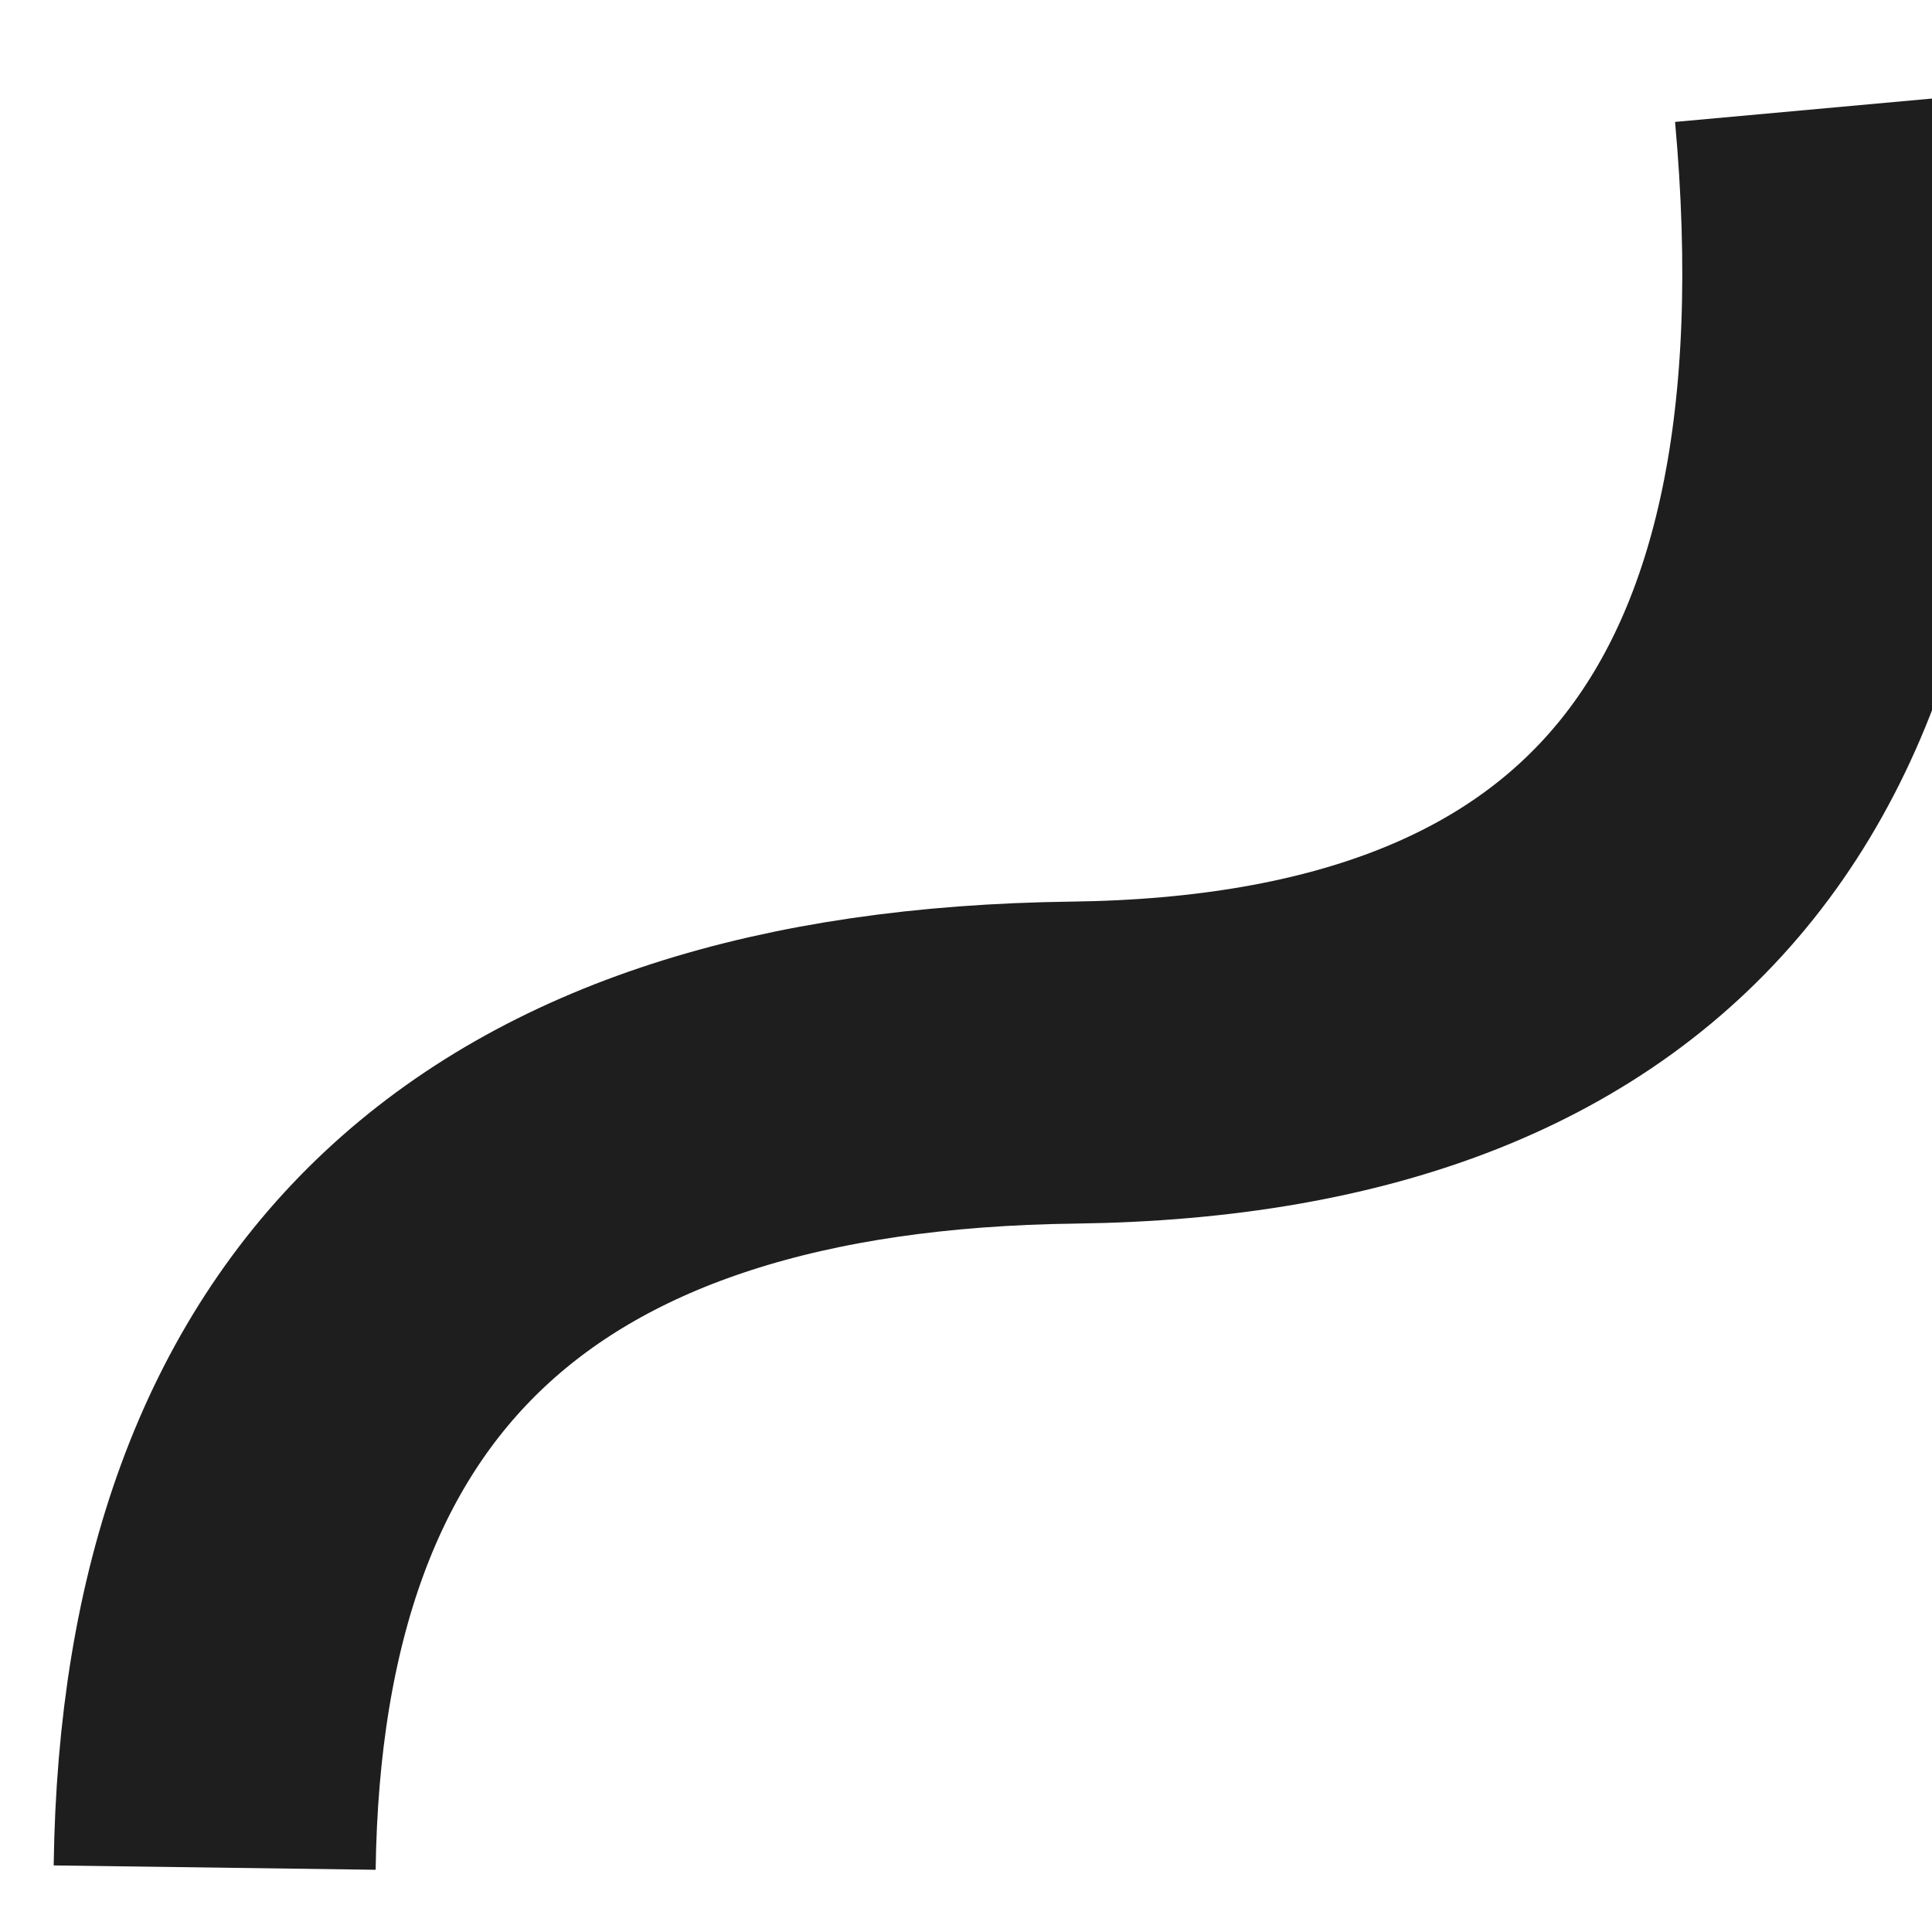
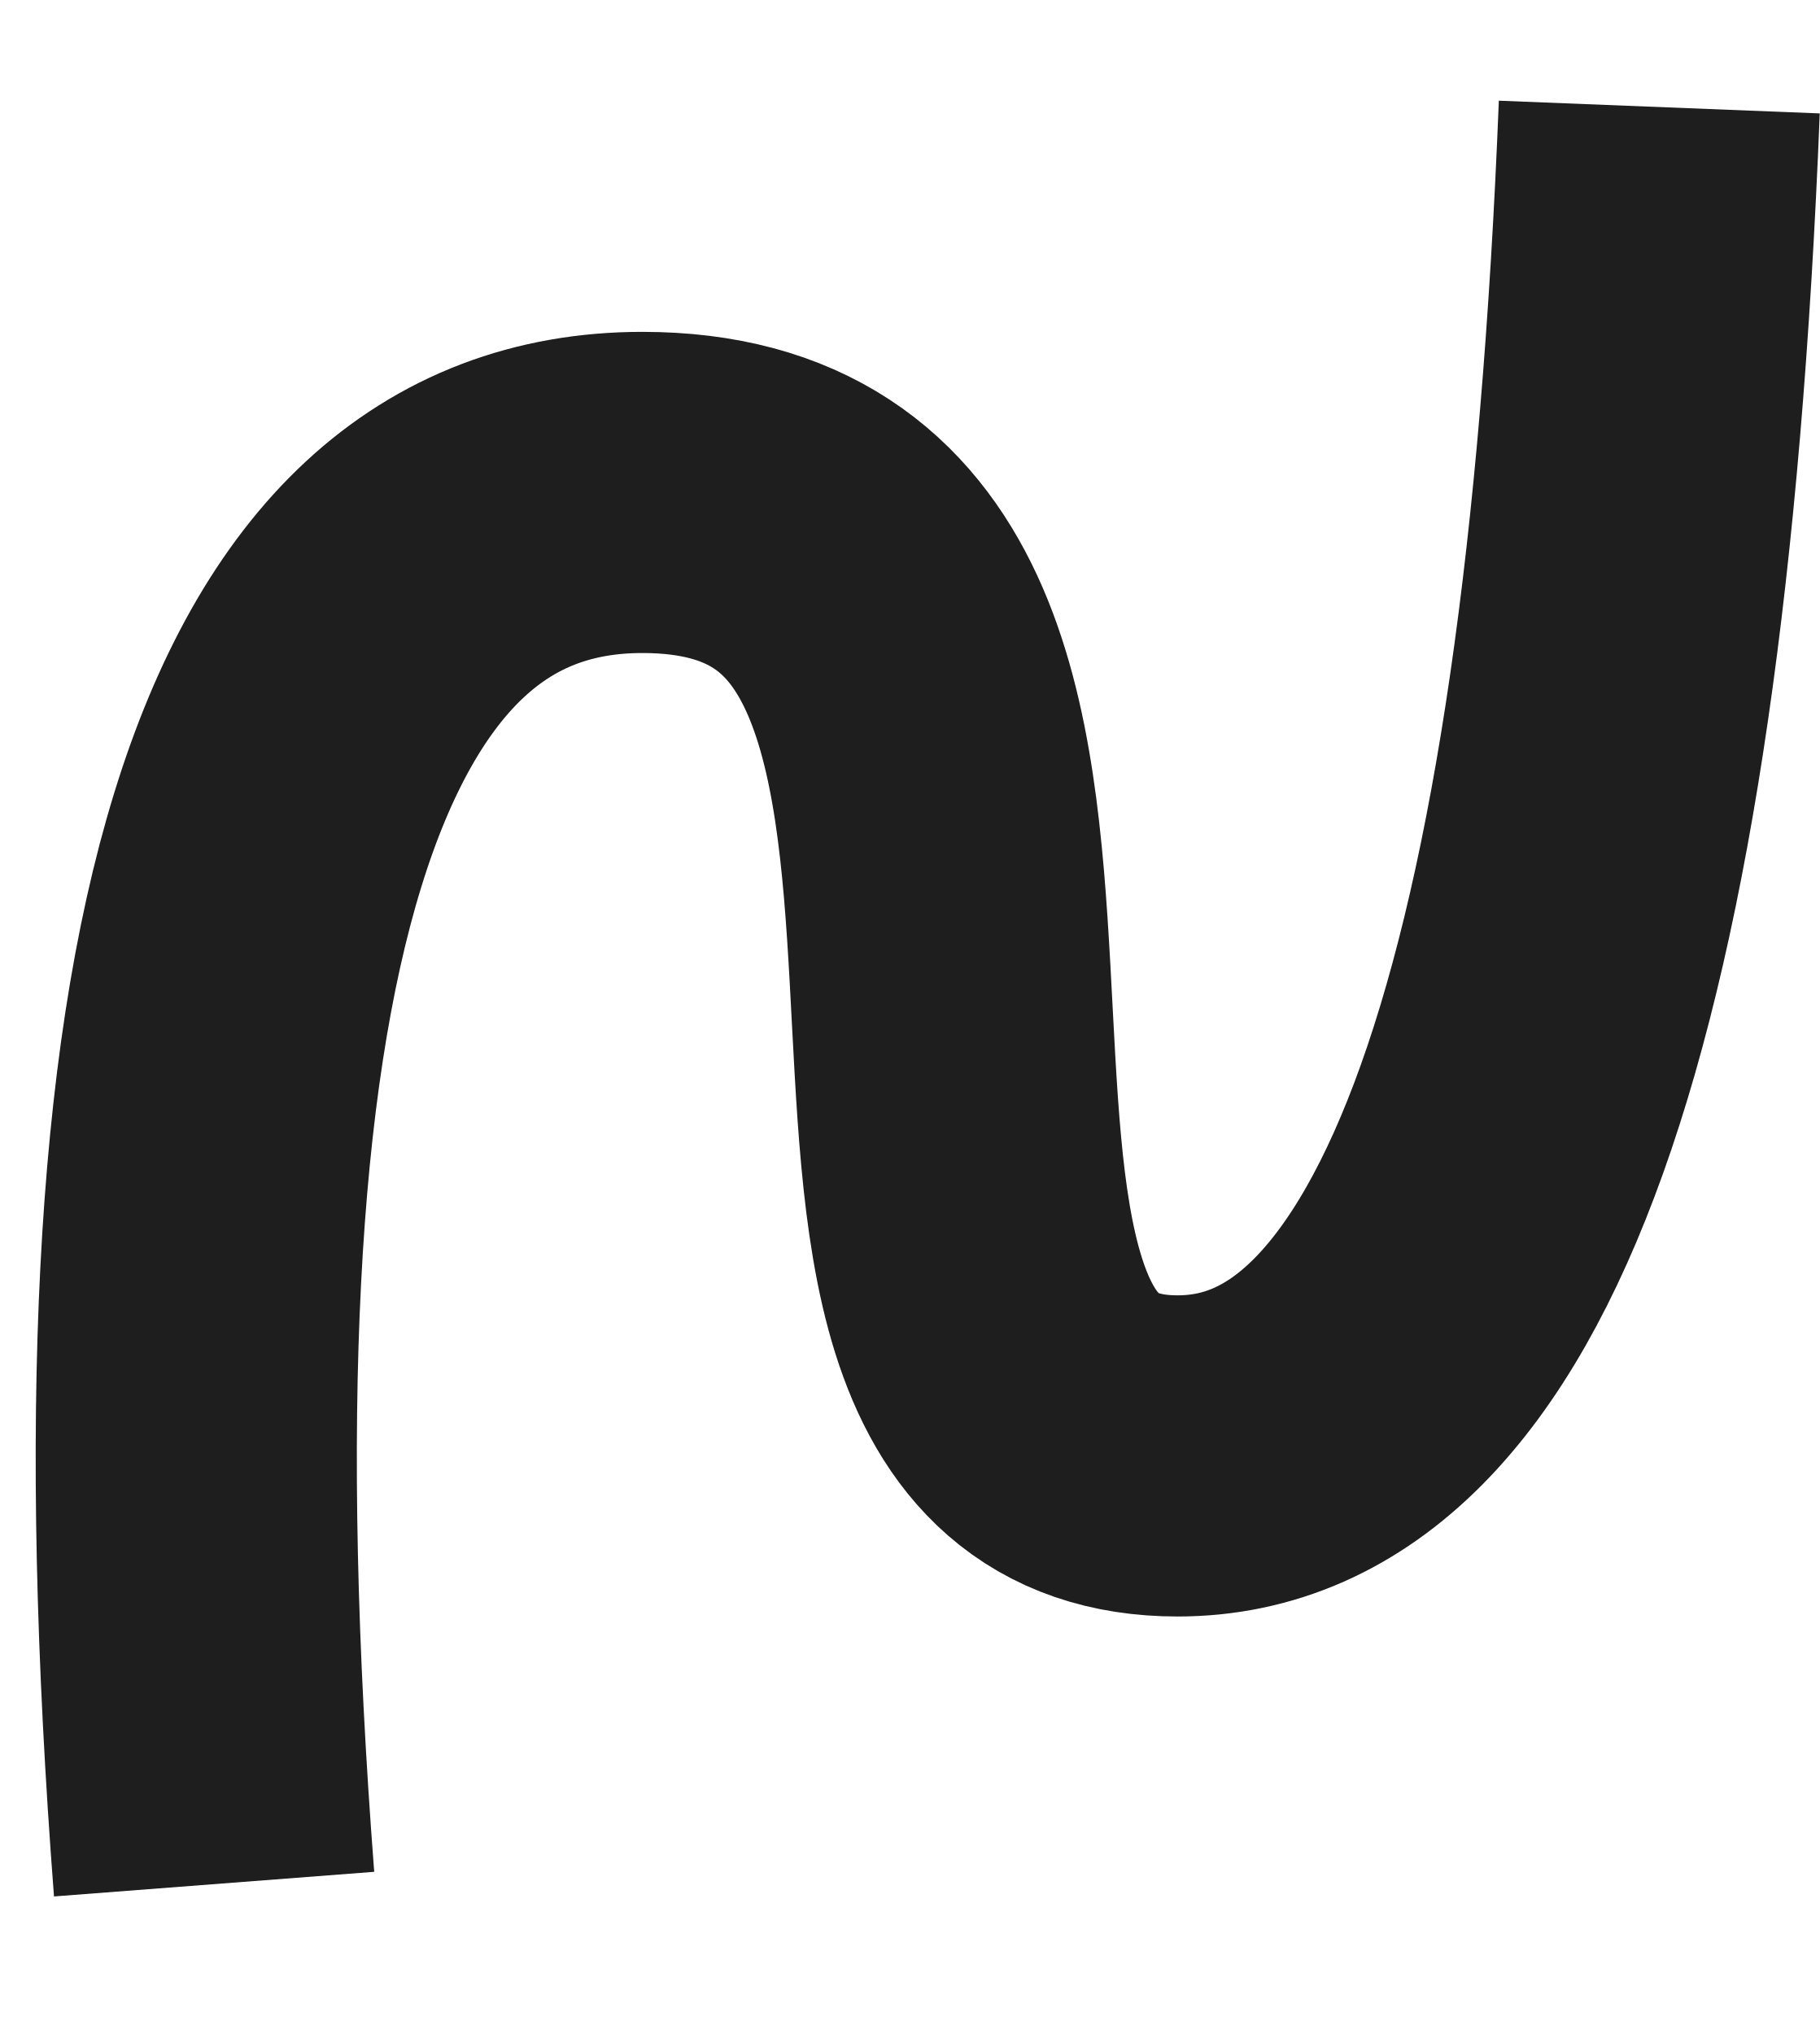
- <svg xmlns="http://www.w3.org/2000/svg" viewBox="-2 -1 18 18" preserveAspectRatio="xMidYMid" class="export-svg-preview">
+ <svg xmlns="http://www.w3.org/2000/svg" viewBox="-1 -1 17 19" preserveAspectRatio="xMidYMid" class="export-svg-preview">
  <g>
-     <g transform="translate(-2.4,-1.4) rotate(0)" data-svg-item-container-id="UV-GoBj0h" style="opacity: 1; mix-blend-mode: normal;">
+     <g transform="translate(-3,-1.4) rotate(0)" data-svg-item-container-id="UV-GoBj0h" style="opacity: 1; mix-blend-mode: normal;">
+       <defs />
+       <g filter="">  </g>
      <g>
-         <g transform="translate(2.4,1.4) rotate(0)" data-svg-item-container-id="P1-2f9sLNG" style="opacity: 1; mix-blend-mode: normal;">
-           <g mode="edit" style="opacity: 1;">
-             <g> </g>
-             <path d="M 0 16.4 Q 0.1 9 8 8.9 Q 15.9 8.8 15.1 0 " stroke-width="3px" stroke="rgba(30,30,30,1.0)" stroke-dasharray="" fill="none" style="stroke-linejoin: round;" />
+         <g transform="matrix(1,0,0,1,3,1.4)" data-svg-item-container-id="P1-2f9sLNG" style="opacity: 1; mix-blend-mode: normal;">
+           <defs />
+           <g filter="">
+             <g mode="edit" style="opacity: 1;">
+               <g> </g>
+               <path d="M 1 16.6 Q 0 3.6 5 3.6 C 10 3.6 6 12.6 10 12.6 Q 14 12.6 14.5 0 " stroke-width="3px" stroke="rgba(30,30,30,1.0)" stroke-dasharray="" fill="none" style="stroke-linejoin: round;" />
+             </g>
          </g>
        </g>
      </g>
    </g>
  </g>
</svg>
